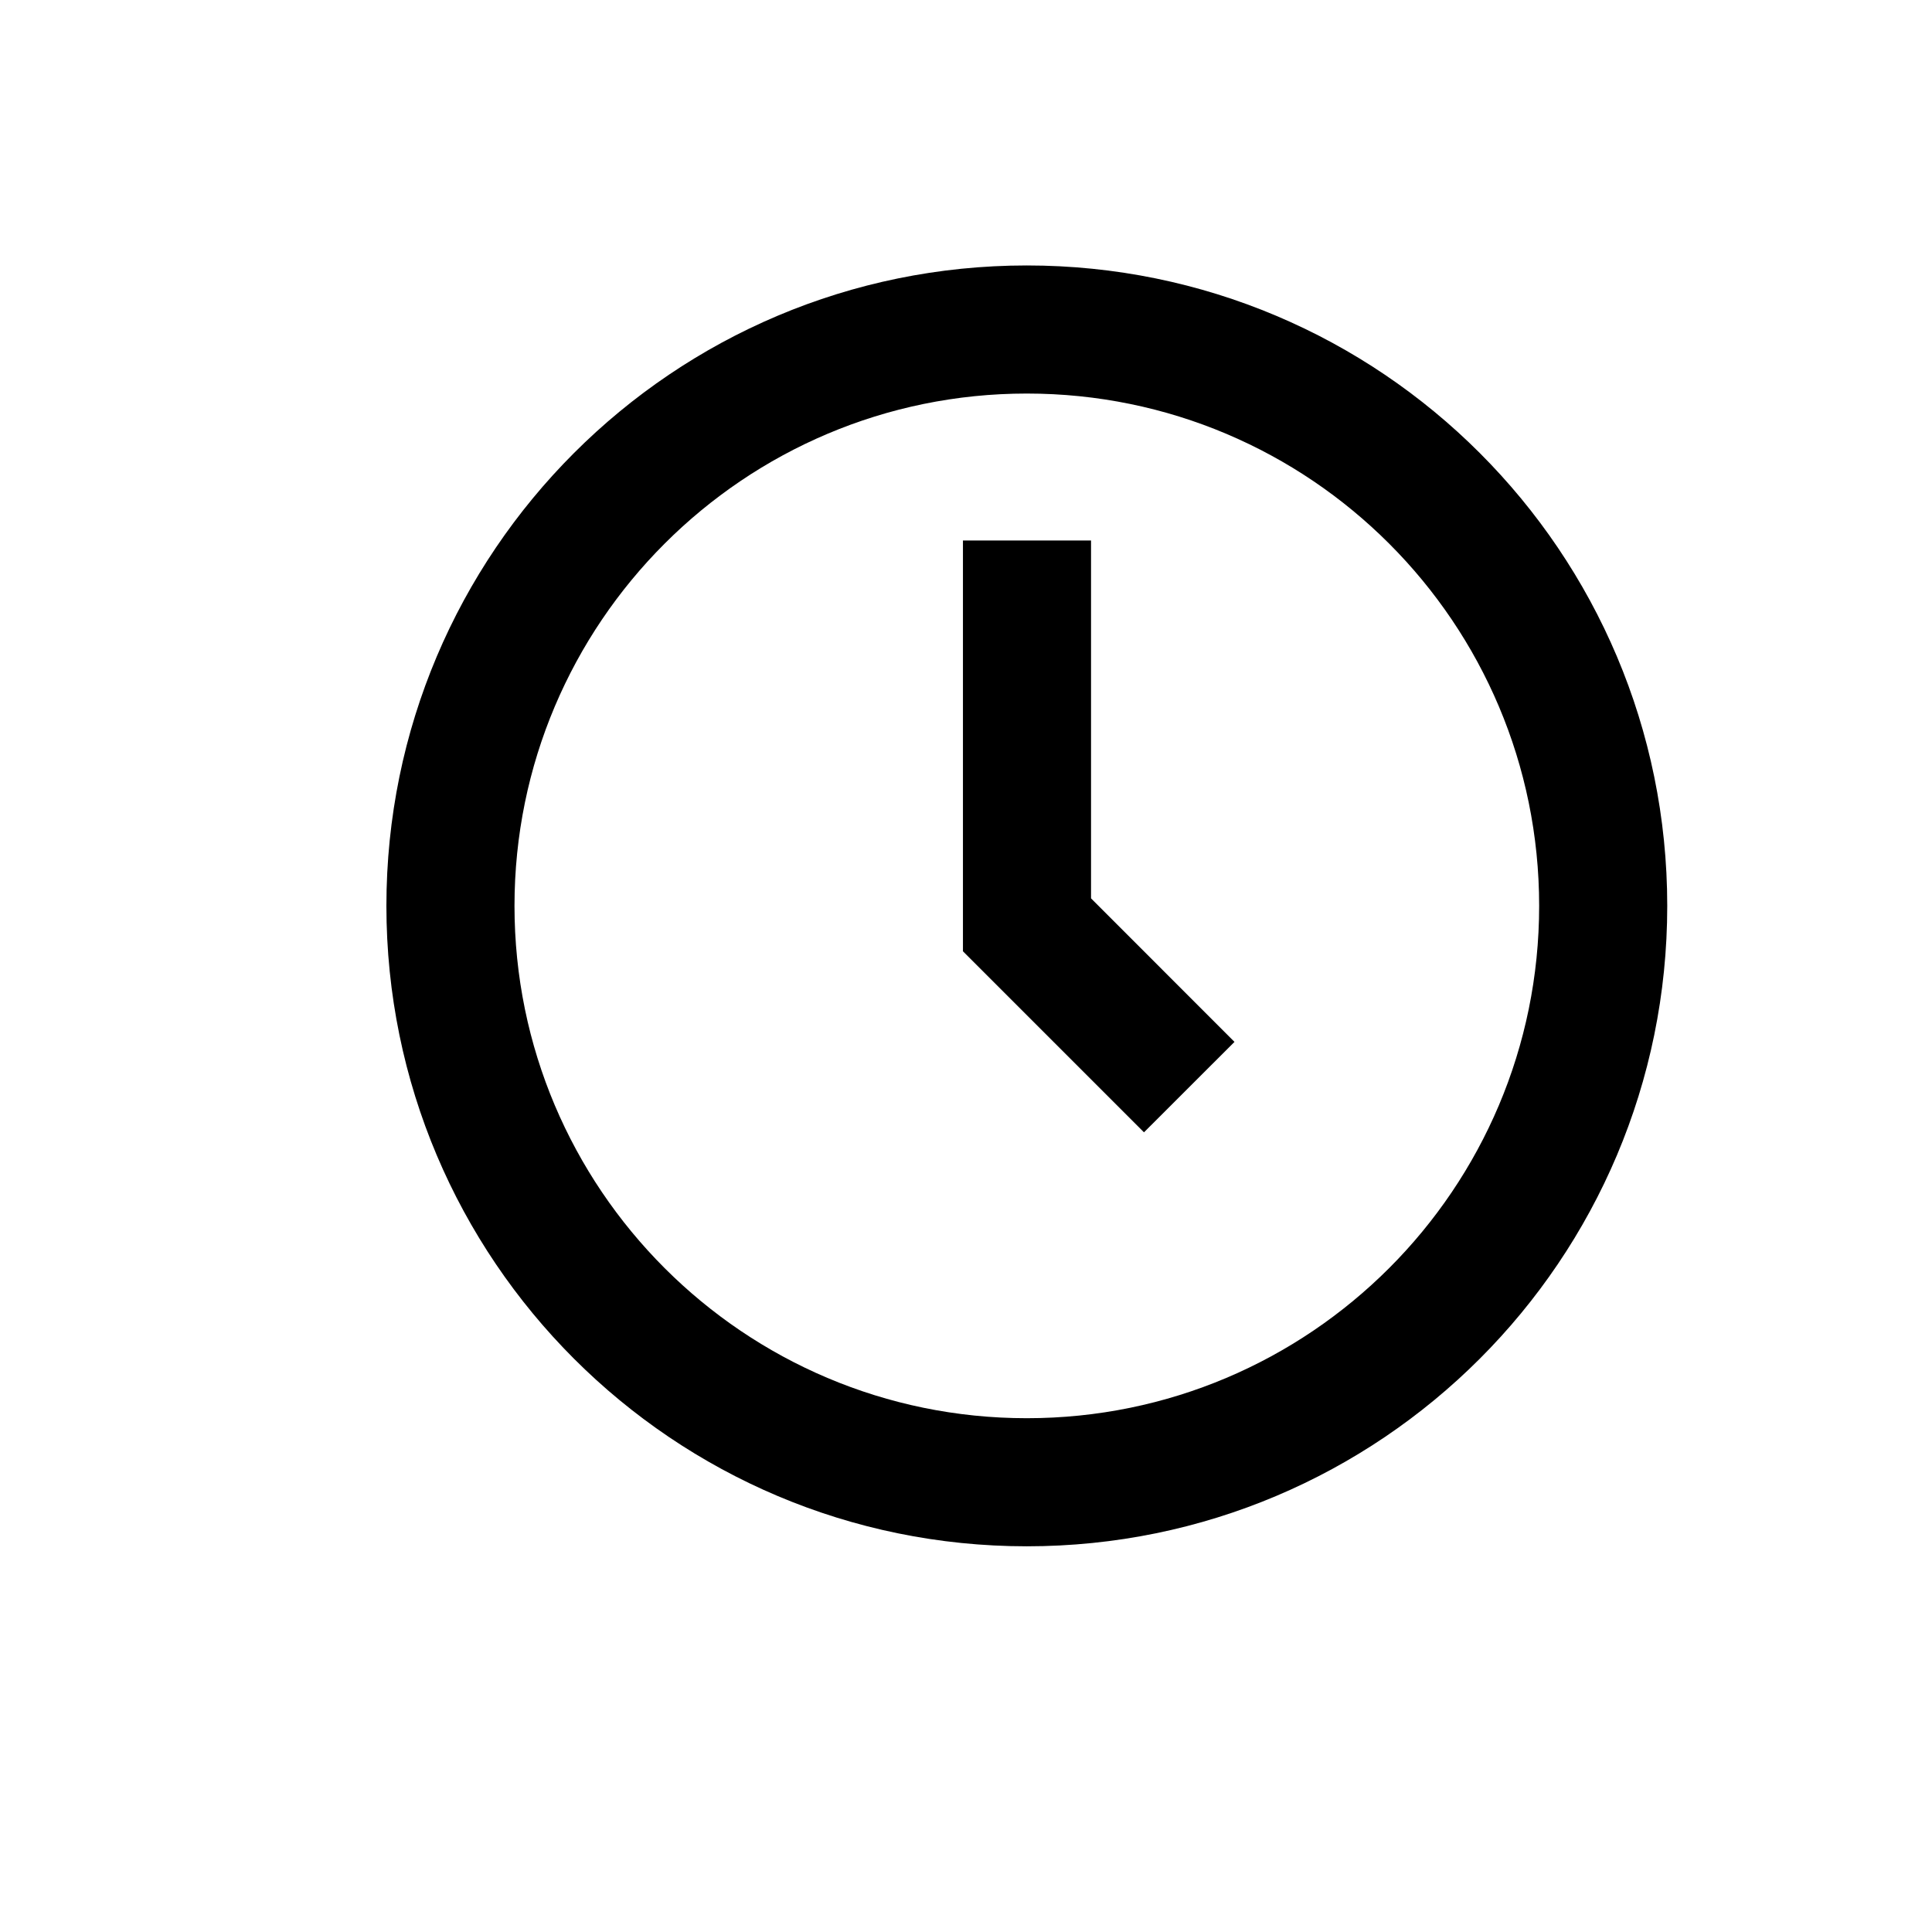
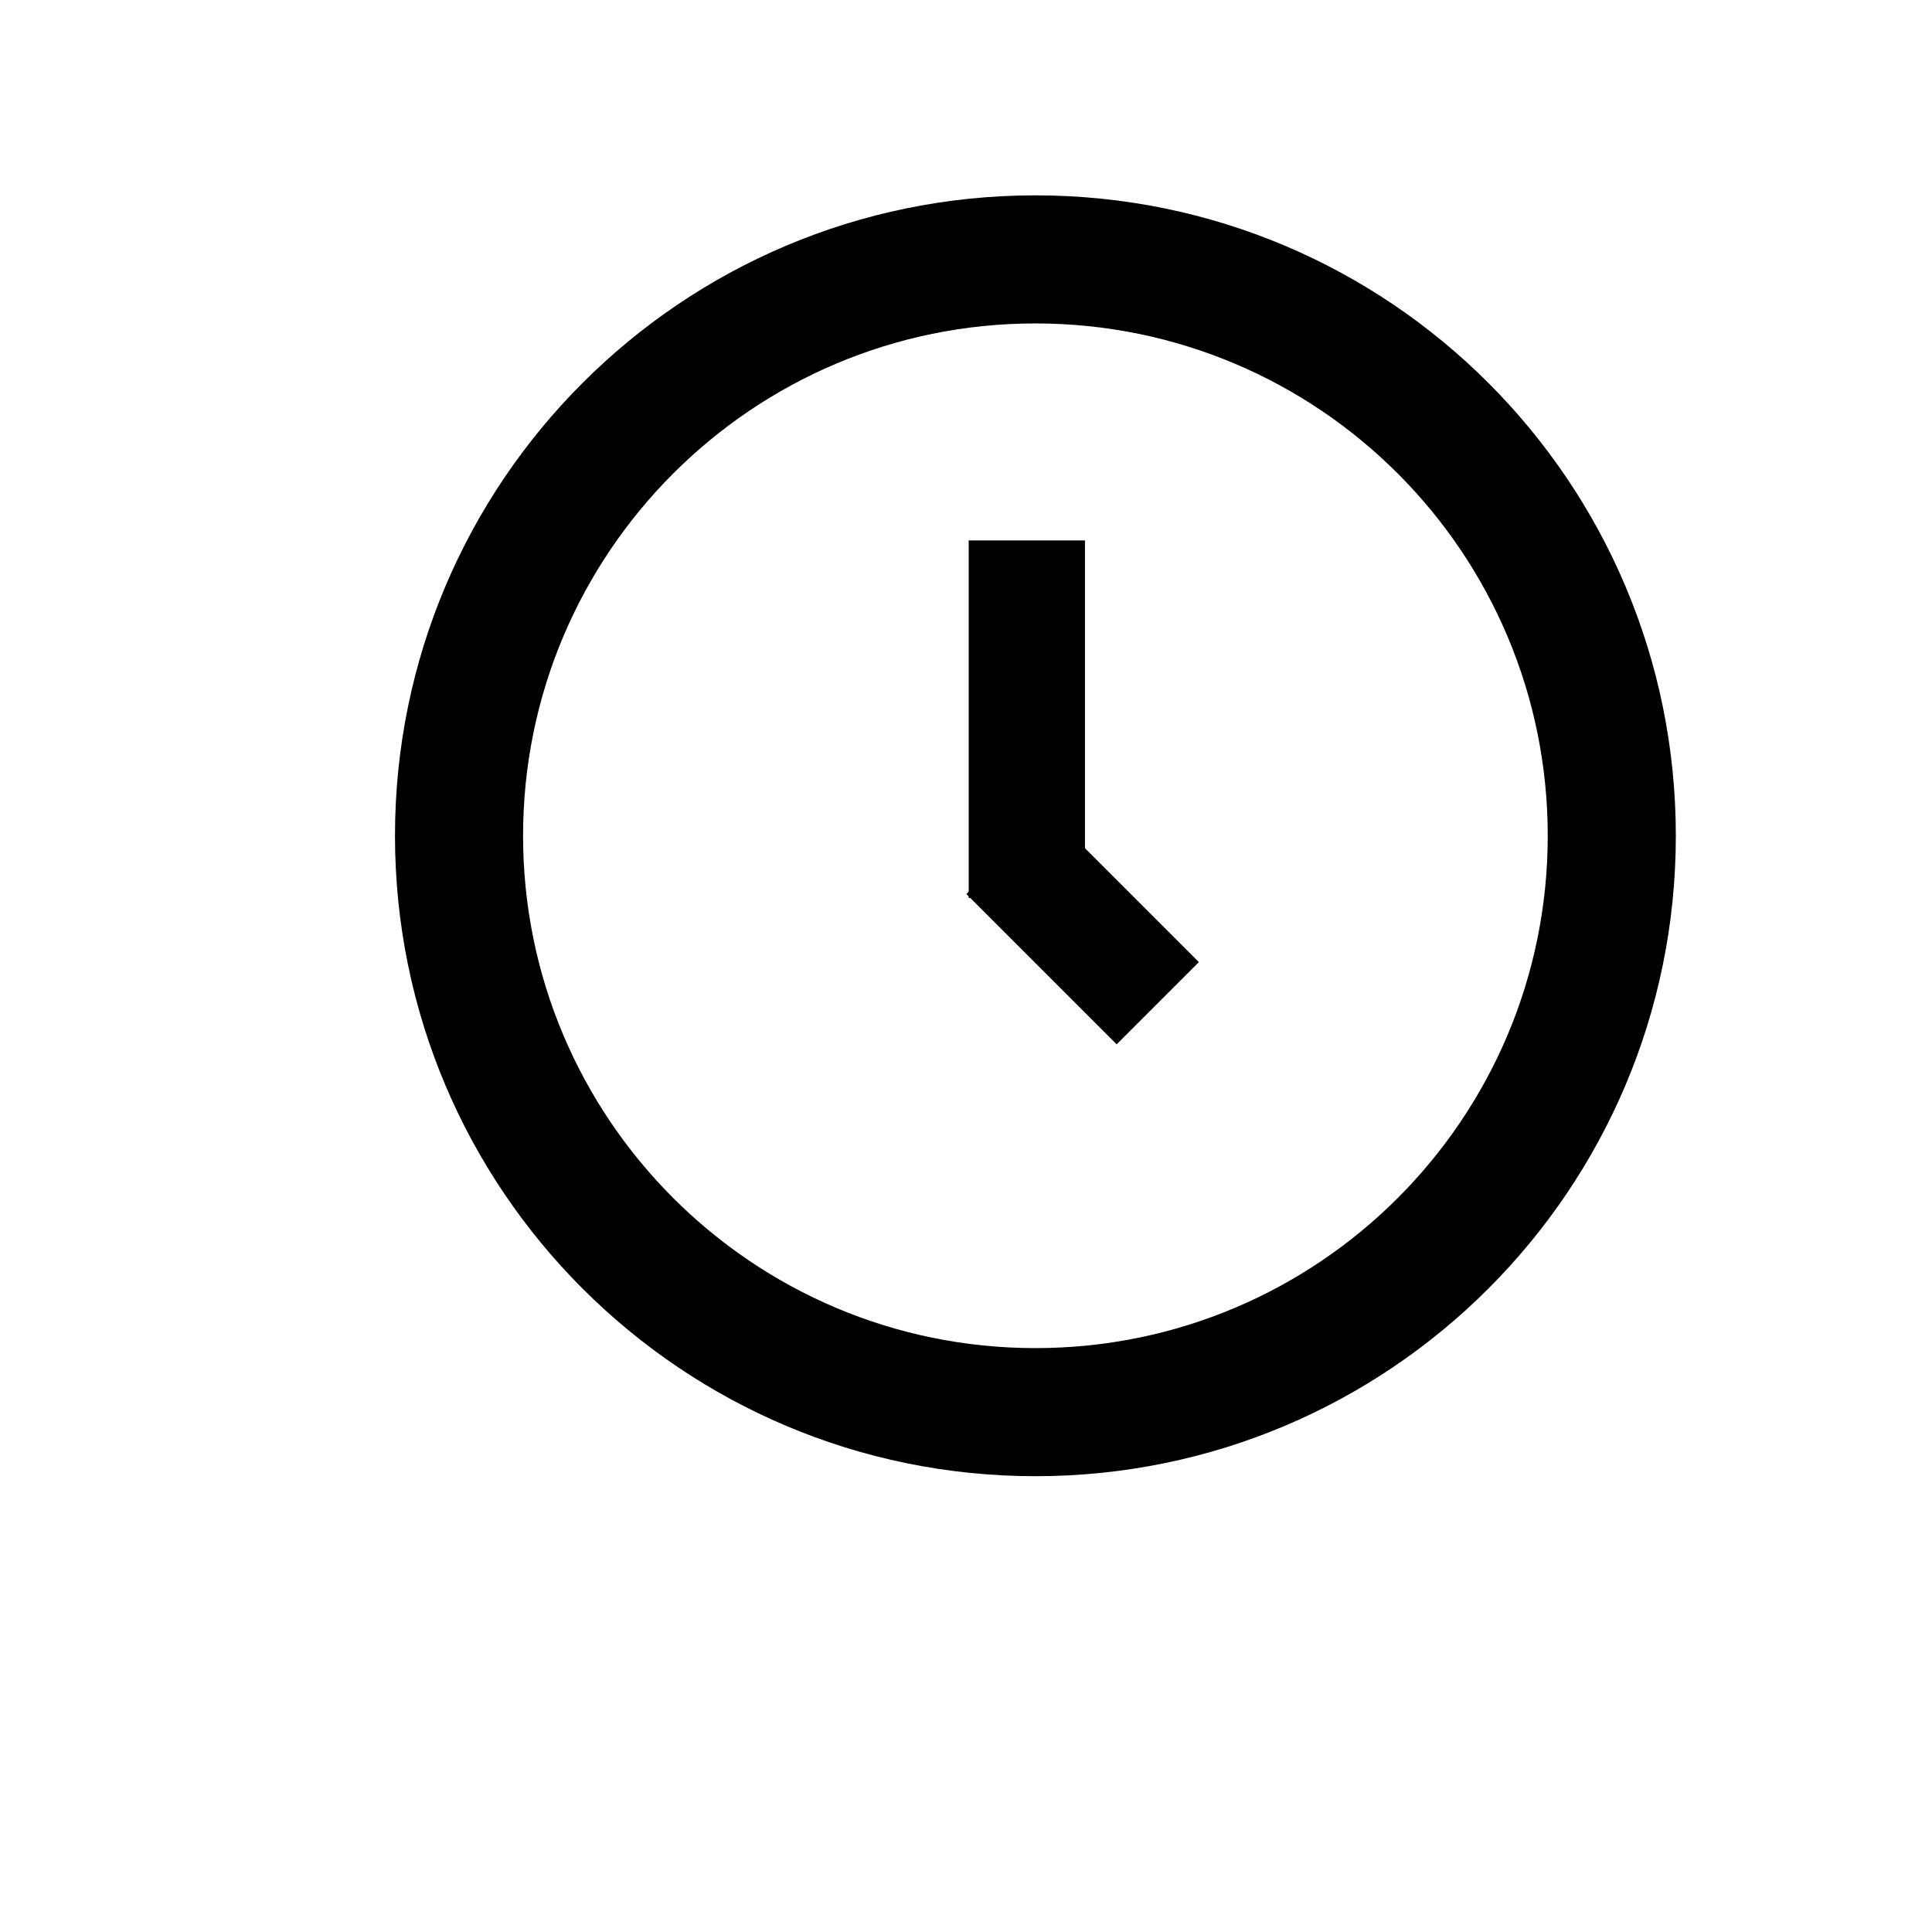
- <svg xmlns="http://www.w3.org/2000/svg" width="1080" zoomAndPan="magnify" viewBox="0 0 810 810" height="1080" preserveAspectRatio="xMidYMid meet" version="1.0">
-   <defs>
-     <clipPath id="0856e4b1cf">
-       <path d="M 162 111.293 L 699 111.293 L 699 648.293 L 162 648.293 Z M 162 111.293 " clip-rule="nonzero" />
-     </clipPath>
-   </defs>
-   <g clip-path="url(#0856e4b1cf)">
-     <path fill="#000000" d="M 430.5 594.59 C 311.93 594.59 215.703 498.363 215.703 379.793 C 215.703 261.223 311.93 164.996 430.5 164.996 C 549.207 164.996 645.297 261.223 645.297 379.793 C 645.297 498.363 549.207 594.59 430.5 594.59 Z M 430.5 111.293 C 282.289 111.293 162 231.438 162 379.793 C 162 528.148 282.289 648.293 430.5 648.293 C 578.855 648.293 699 528.148 699 379.793 C 699 231.438 578.855 111.293 430.5 111.293 " fill-opacity="1" fill-rule="nonzero" />
+ <svg xmlns="http://www.w3.org/2000/svg" xmlns:xlink="http://www.w3.org/1999/xlink" version="1.1" x="0px" y="0px" viewBox="0 0 1080 1080" style="enable-background:new 0 0 1080 1080;" xml:space="preserve">
+   <style type="text/css">
+ 	.st0{clip-path:url(#SVGID_00000104699814295865567160000006222672247072723129_);}
+ 	.st1{fill:none;stroke:#000000;stroke-width:65;stroke-miterlimit:10;}
+ </style>
+   <g id="Layer_1">
+ </g>
+   <g id="Relogio">
+     <g>
+       <defs>
+         <rect id="SVGID_1_" x="220.8" y="109.2" width="716" height="716" />
+       </defs>
+       <clipPath id="SVGID_00000137820316422665272950000000331836771846248633_">
+         <use xlink:href="#SVGID_1_" style="overflow:visible;" />
+       </clipPath>
+       <g style="clip-path:url(#SVGID_00000137820316422665272950000000331836771846248633_);">
+         <path d="M578.8,753.6c-158.1,0-286.4-128.3-286.4-286.4s128.3-286.4,286.4-286.4c158.3,0,286.4,128.3,286.4,286.4     S737.1,753.6,578.8,753.6z M578.8,109.2c-197.6,0-358,160.2-358,358s160.4,358,358,358c197.8,0,358-160.2,358-358     S776.6,109.2,578.8,109.2" />
+       </g>
+     </g>
  </g>
-   <path fill="#000000" d="M 517.562 436.82 L 479.617 474.734 L 403.719 398.836 L 403.719 226.605 L 457.422 226.605 L 457.422 376.641 L 517.562 436.82 " fill-opacity="1" fill-rule="nonzero" />
+   <g id="Maior">
+     <path class="st1" d="M574,302.1c0,66.6,0,133.2,0,199.9" />
+   </g>
+   <g id="Ponteiro_Menor">
+     <line class="st1" x1="563.2" y1="476.8" x2="647.2" y2="560.8" />
+   </g>
</svg>
